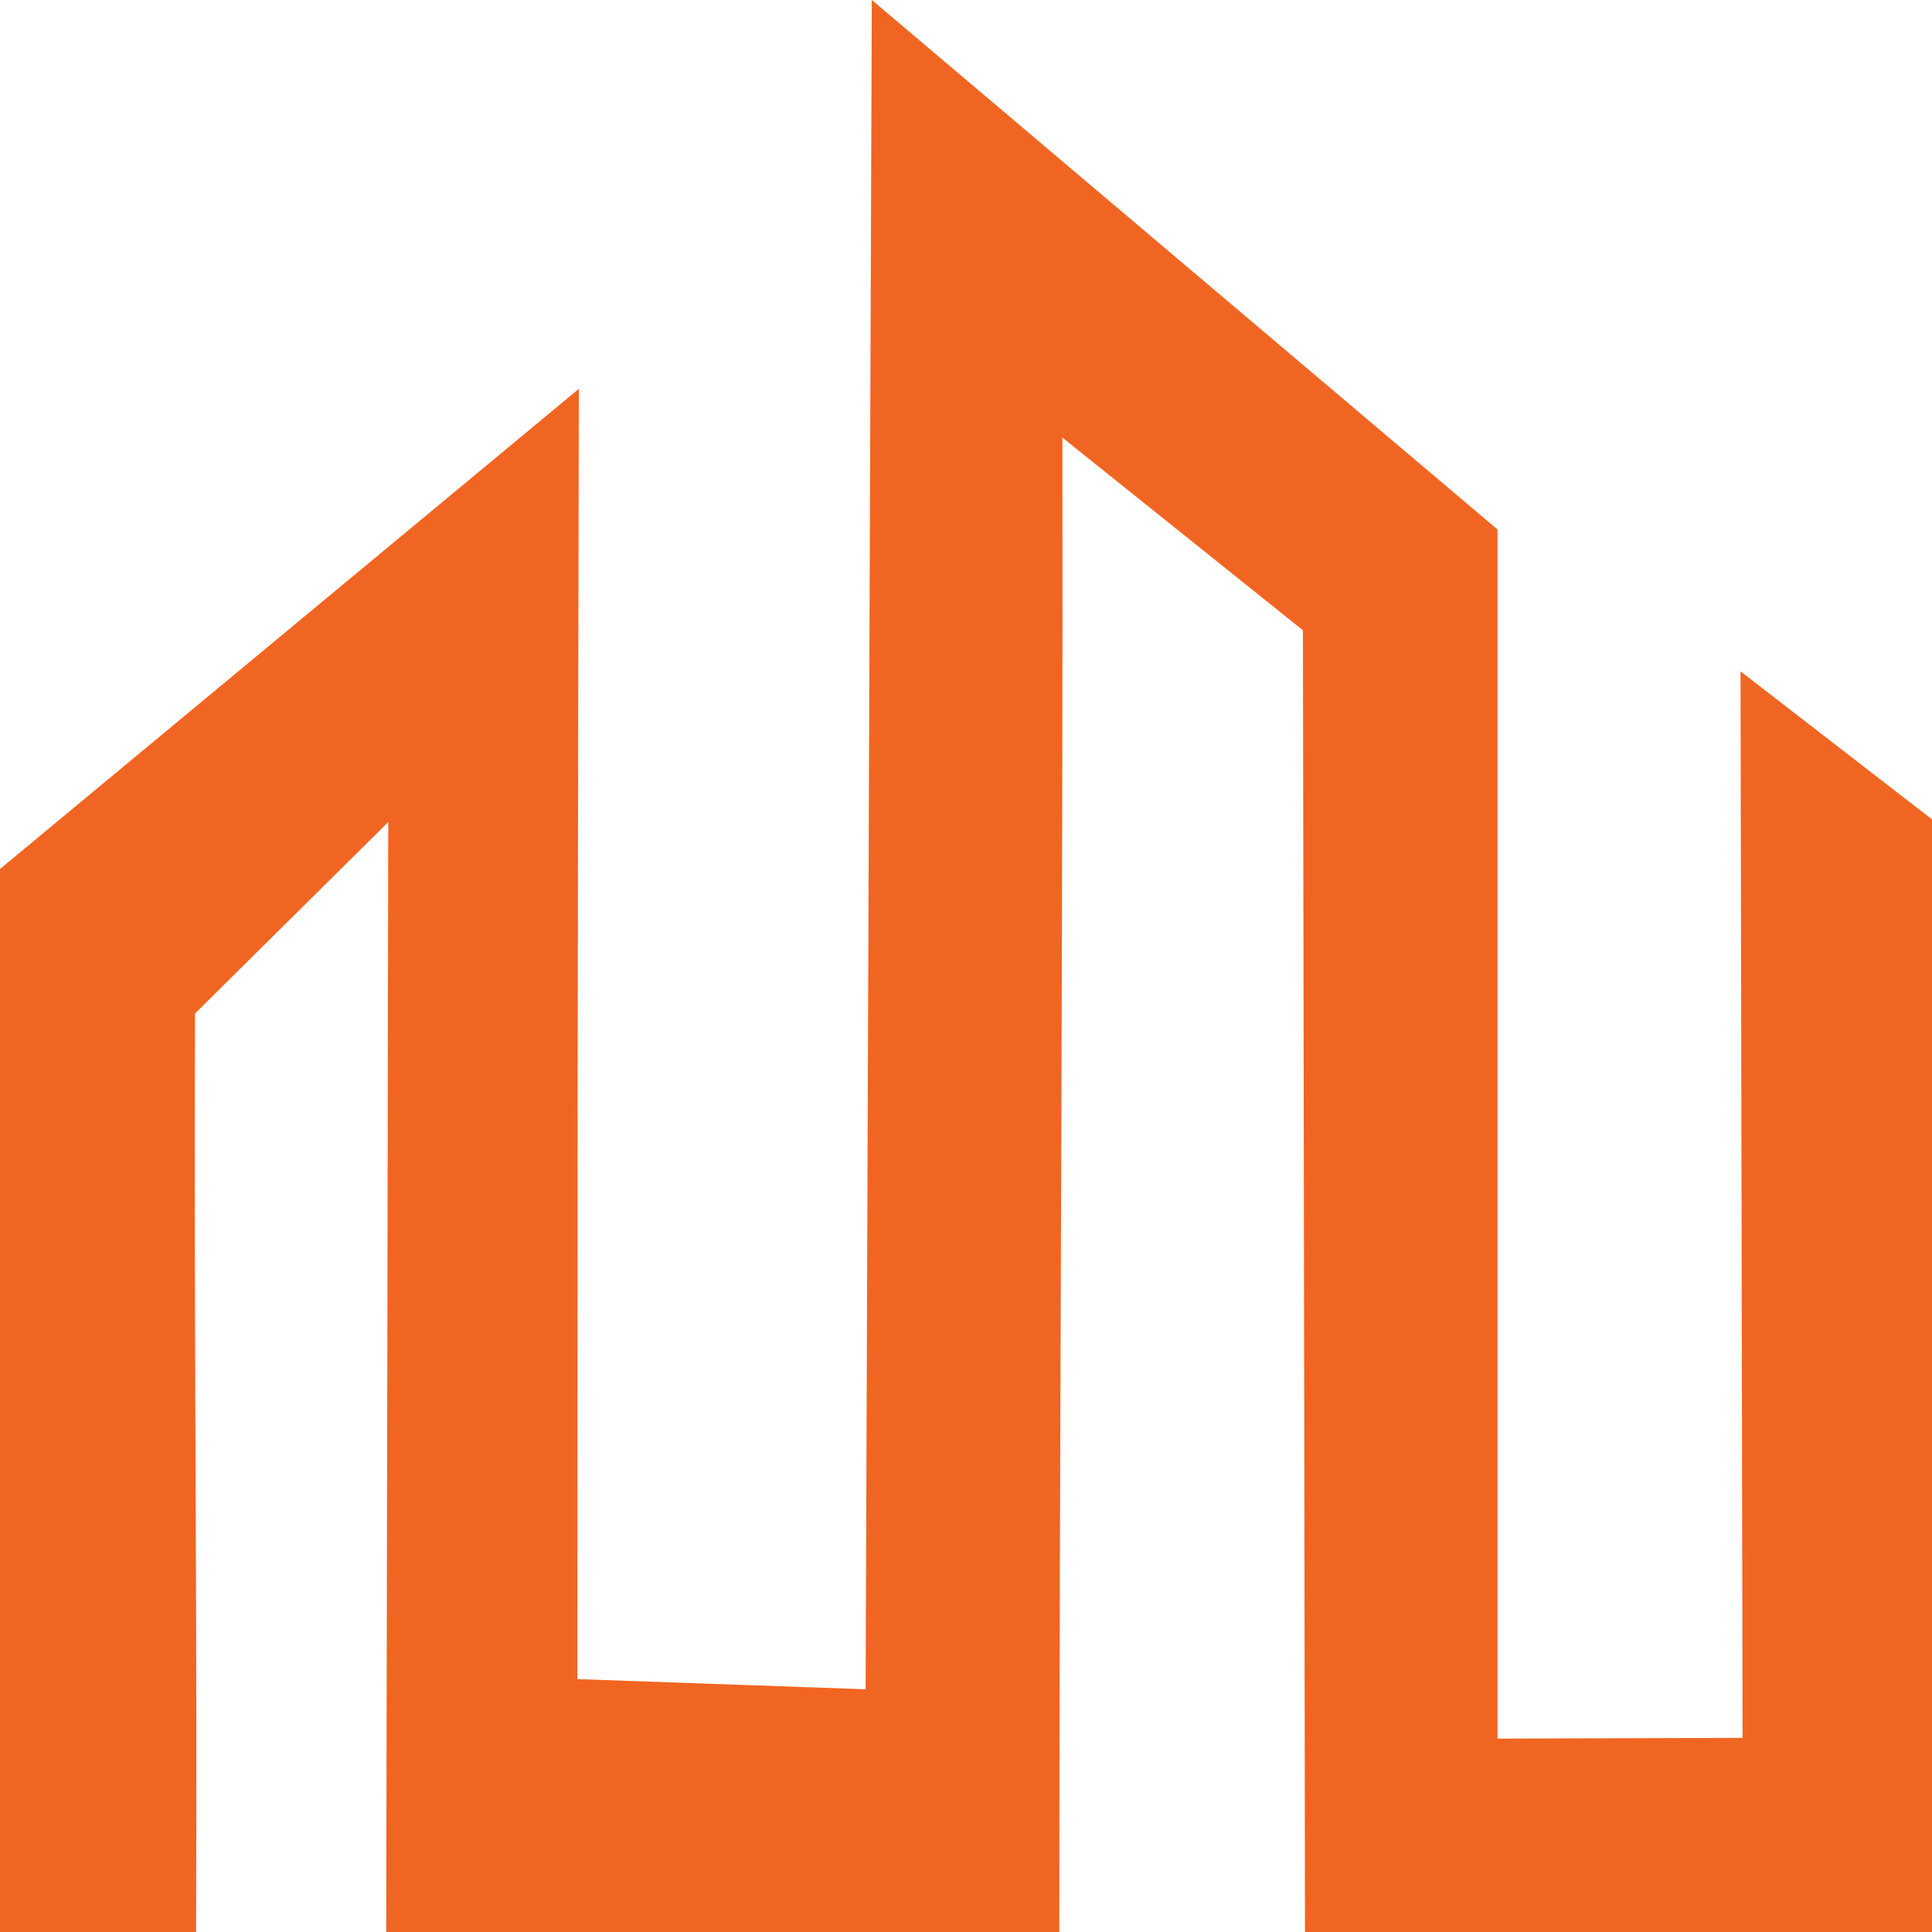
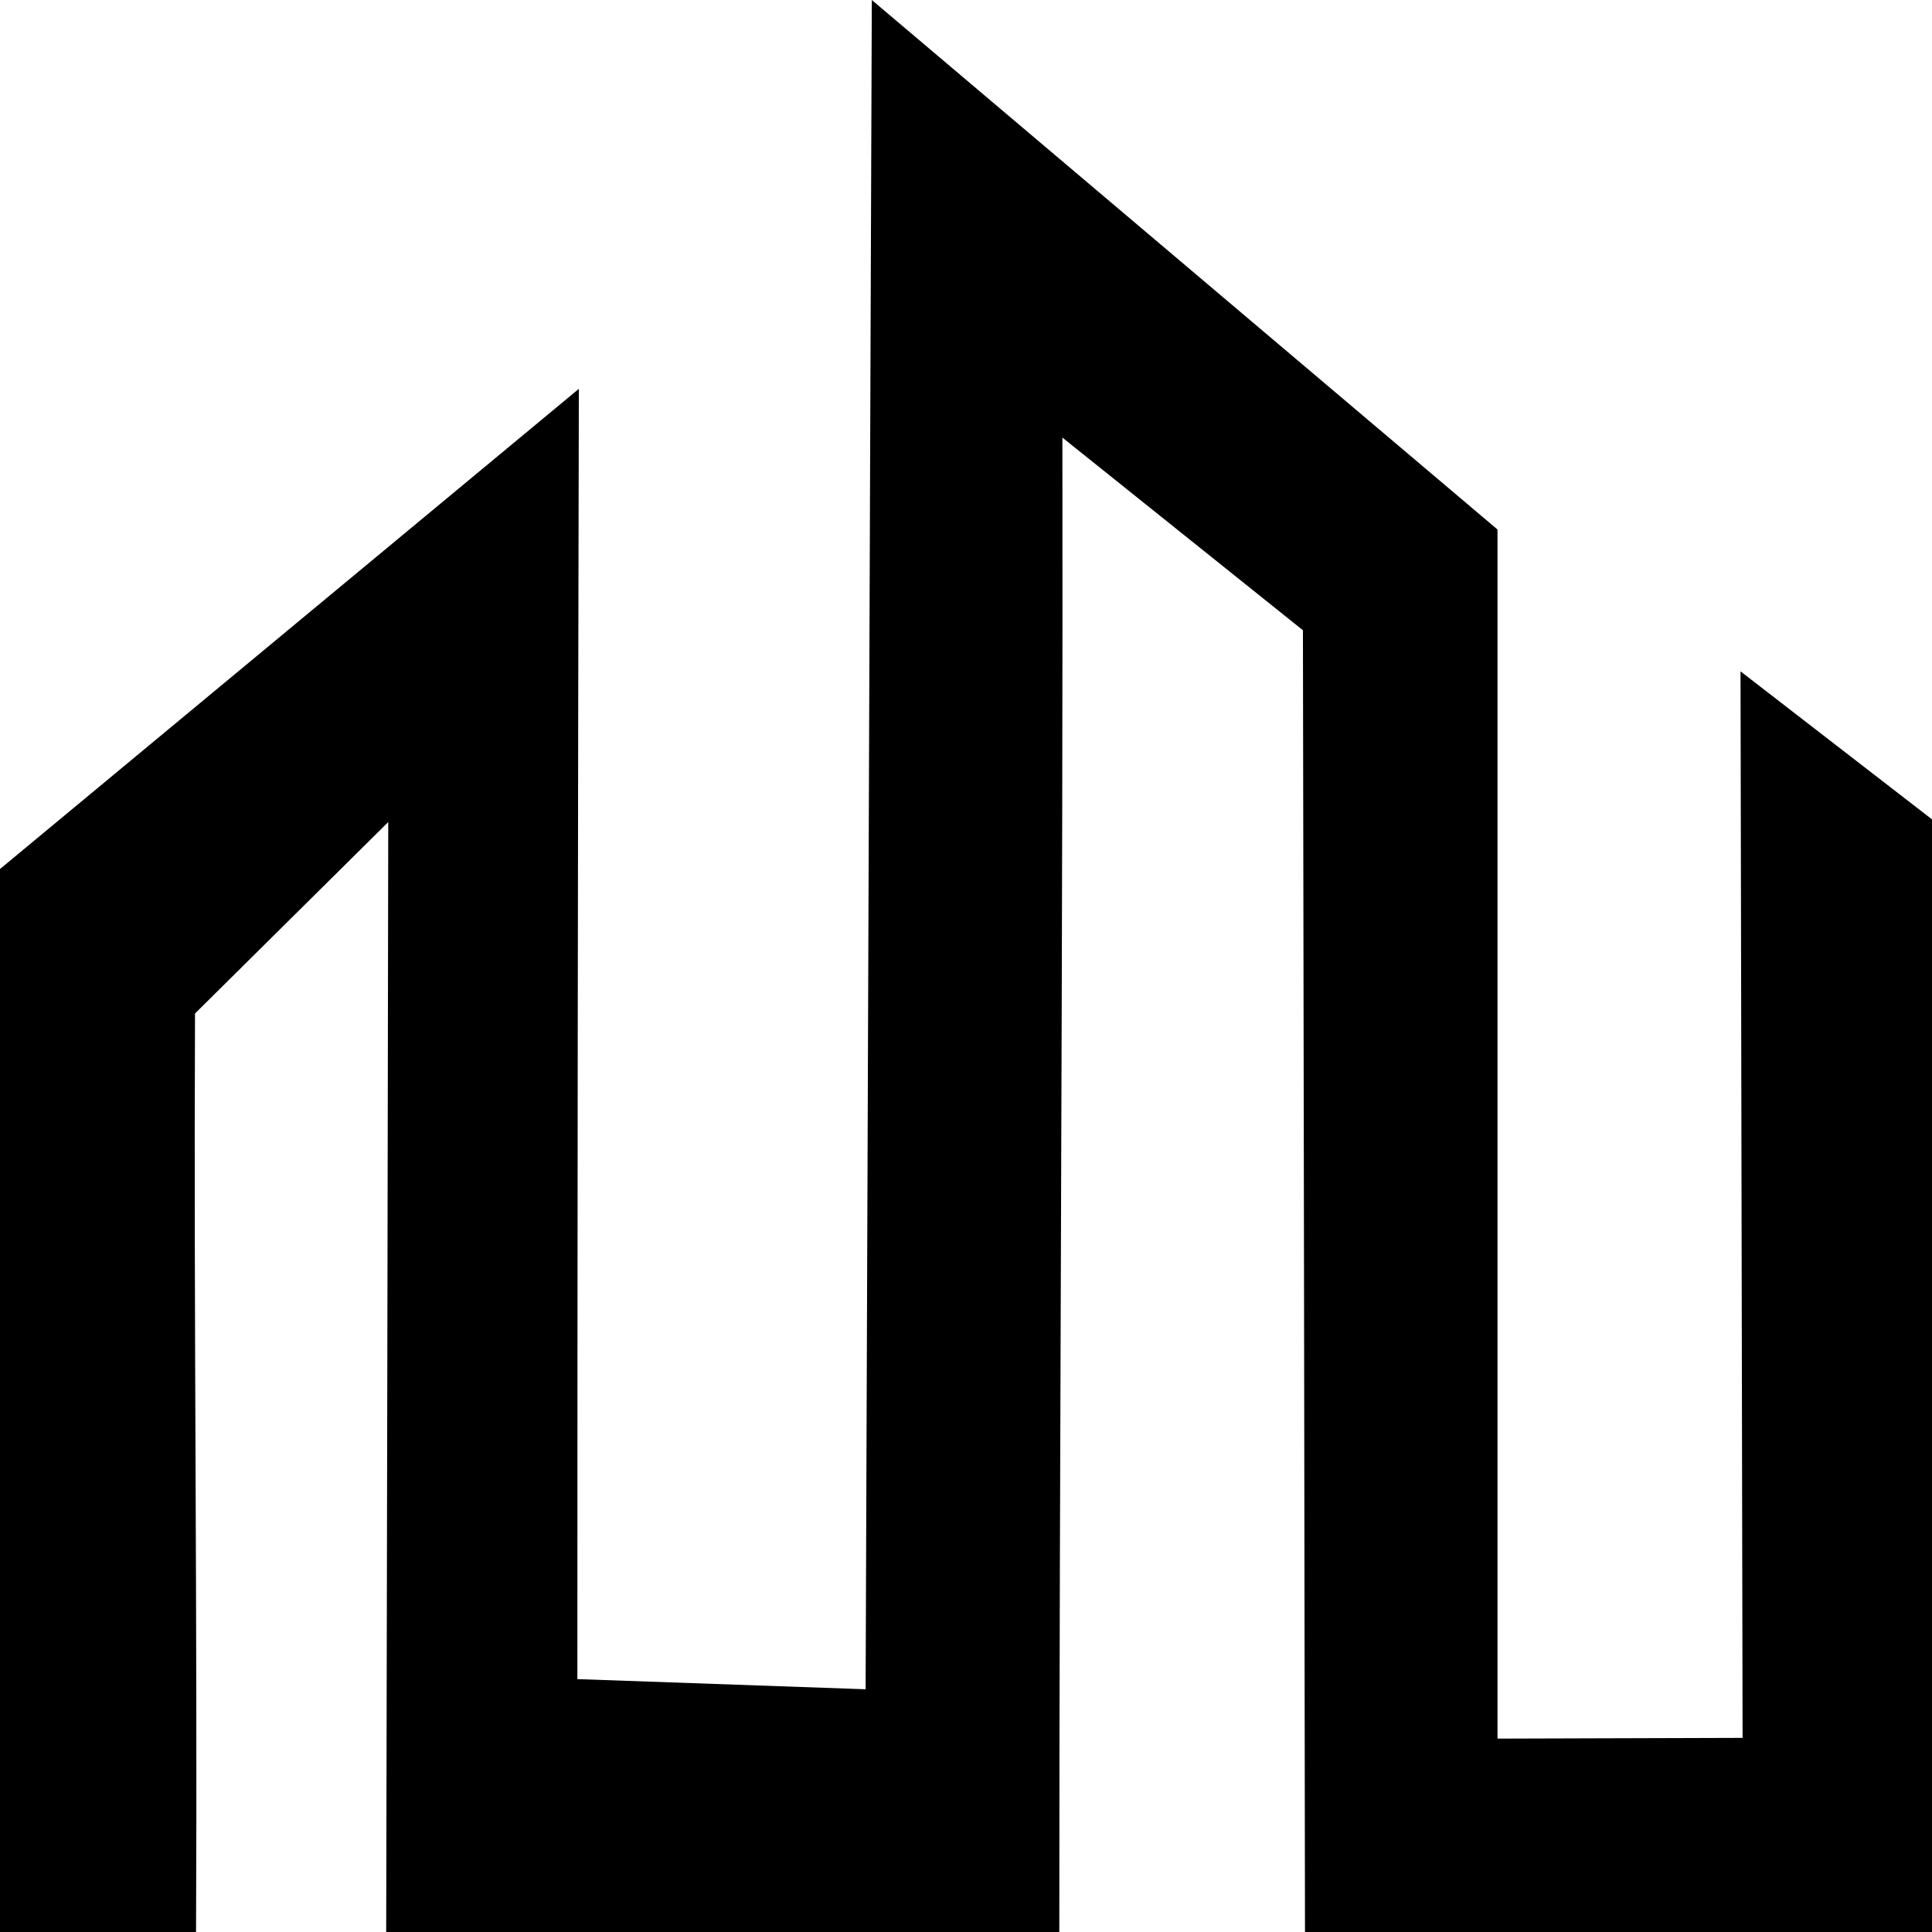
<svg xmlns="http://www.w3.org/2000/svg" viewBox="0 0 131.17 131.17">
  <defs>
    <style>.cls-1{fill:#f16522;}</style>
  </defs>
  <g id="Layer_2" data-name="Layer 2">
    <g id="Layer_1-2" data-name="Layer 1">
-       <path class="cls-1" d="M0,131.17H13.31c.1-20.9-.16-41.46-.07-62.36l13.12-13q-.06,37.7-.14,75.4h45.7c0-33.83.26-67.67.21-101.5L88.46,42.79q.08,44.19.14,88.38h42.57V55.63l-13-10.05.14,72.41-16.64.05,0-82.09L59.19,0l-.42,114.69L39.2,114q0-43.8.1-87.6L0,59Z" />
+       <path className="cls-1" d="M0,131.17H13.31c.1-20.9-.16-41.46-.07-62.36l13.12-13q-.06,37.7-.14,75.4h45.7c0-33.83.26-67.67.21-101.5L88.46,42.79q.08,44.19.14,88.38h42.57V55.63l-13-10.05.14,72.41-16.64.05,0-82.09L59.19,0l-.42,114.69L39.2,114q0-43.8.1-87.6L0,59Z" />
    </g>
  </g>
</svg>
